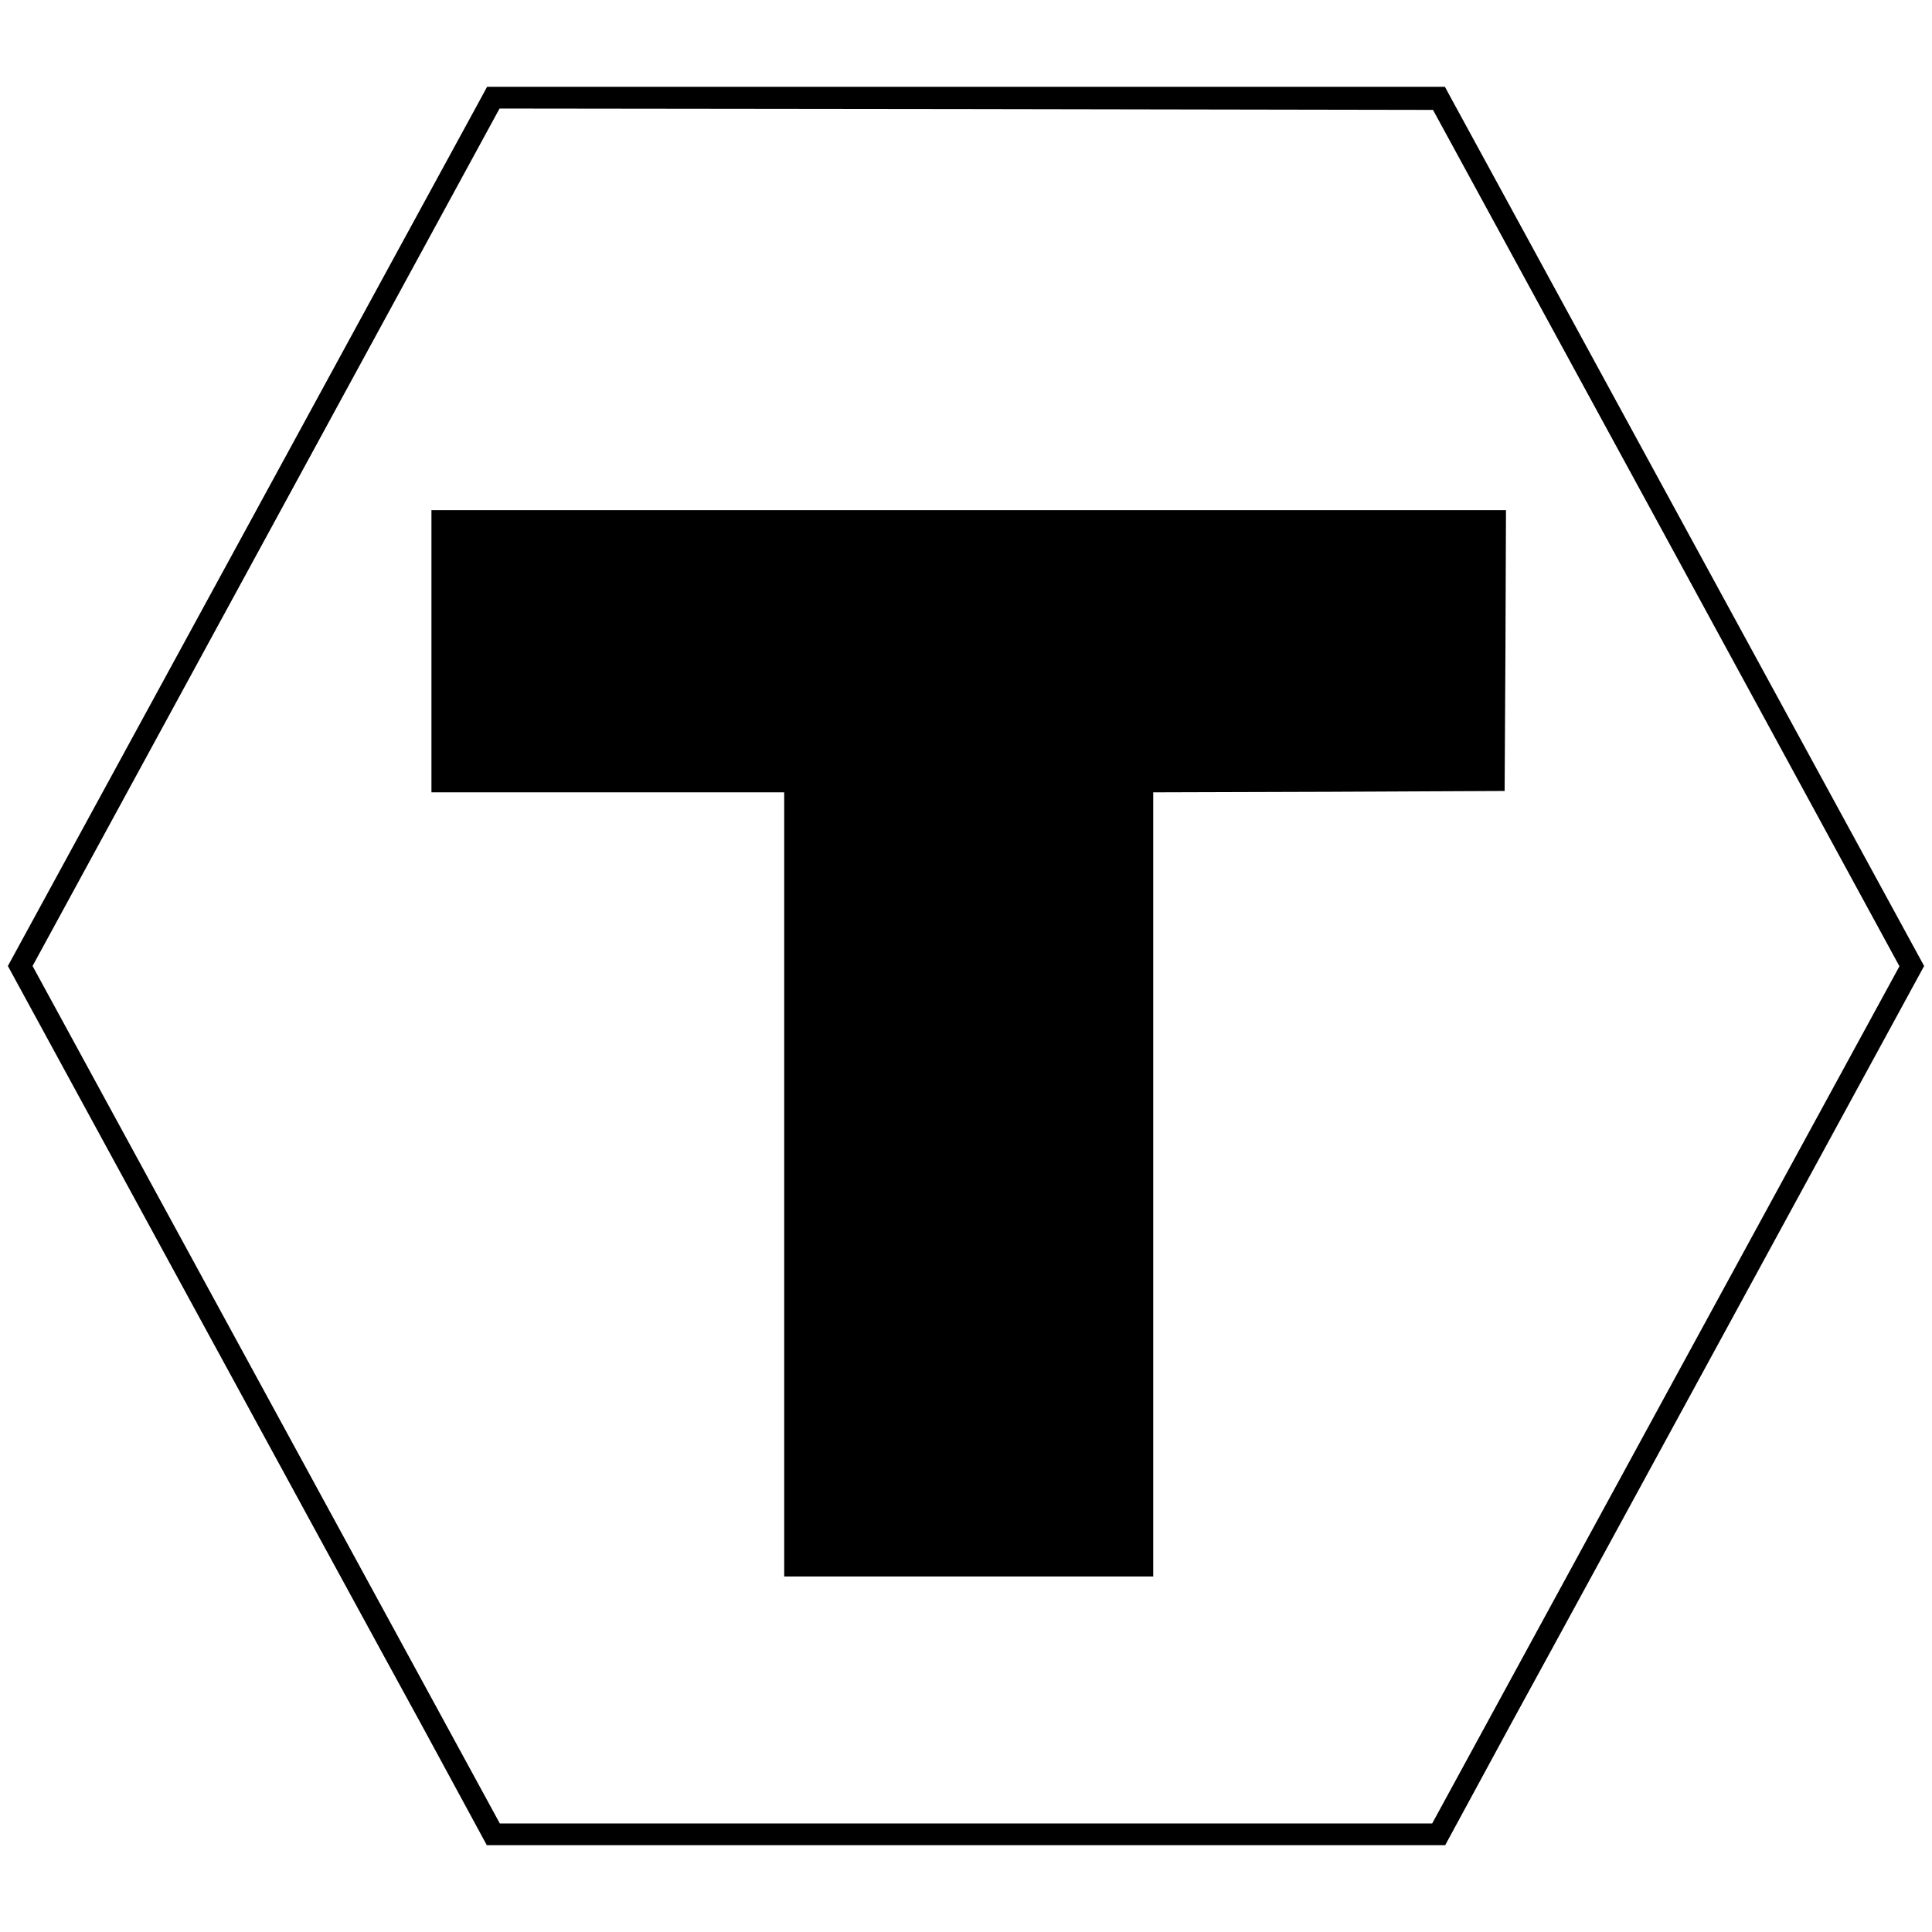
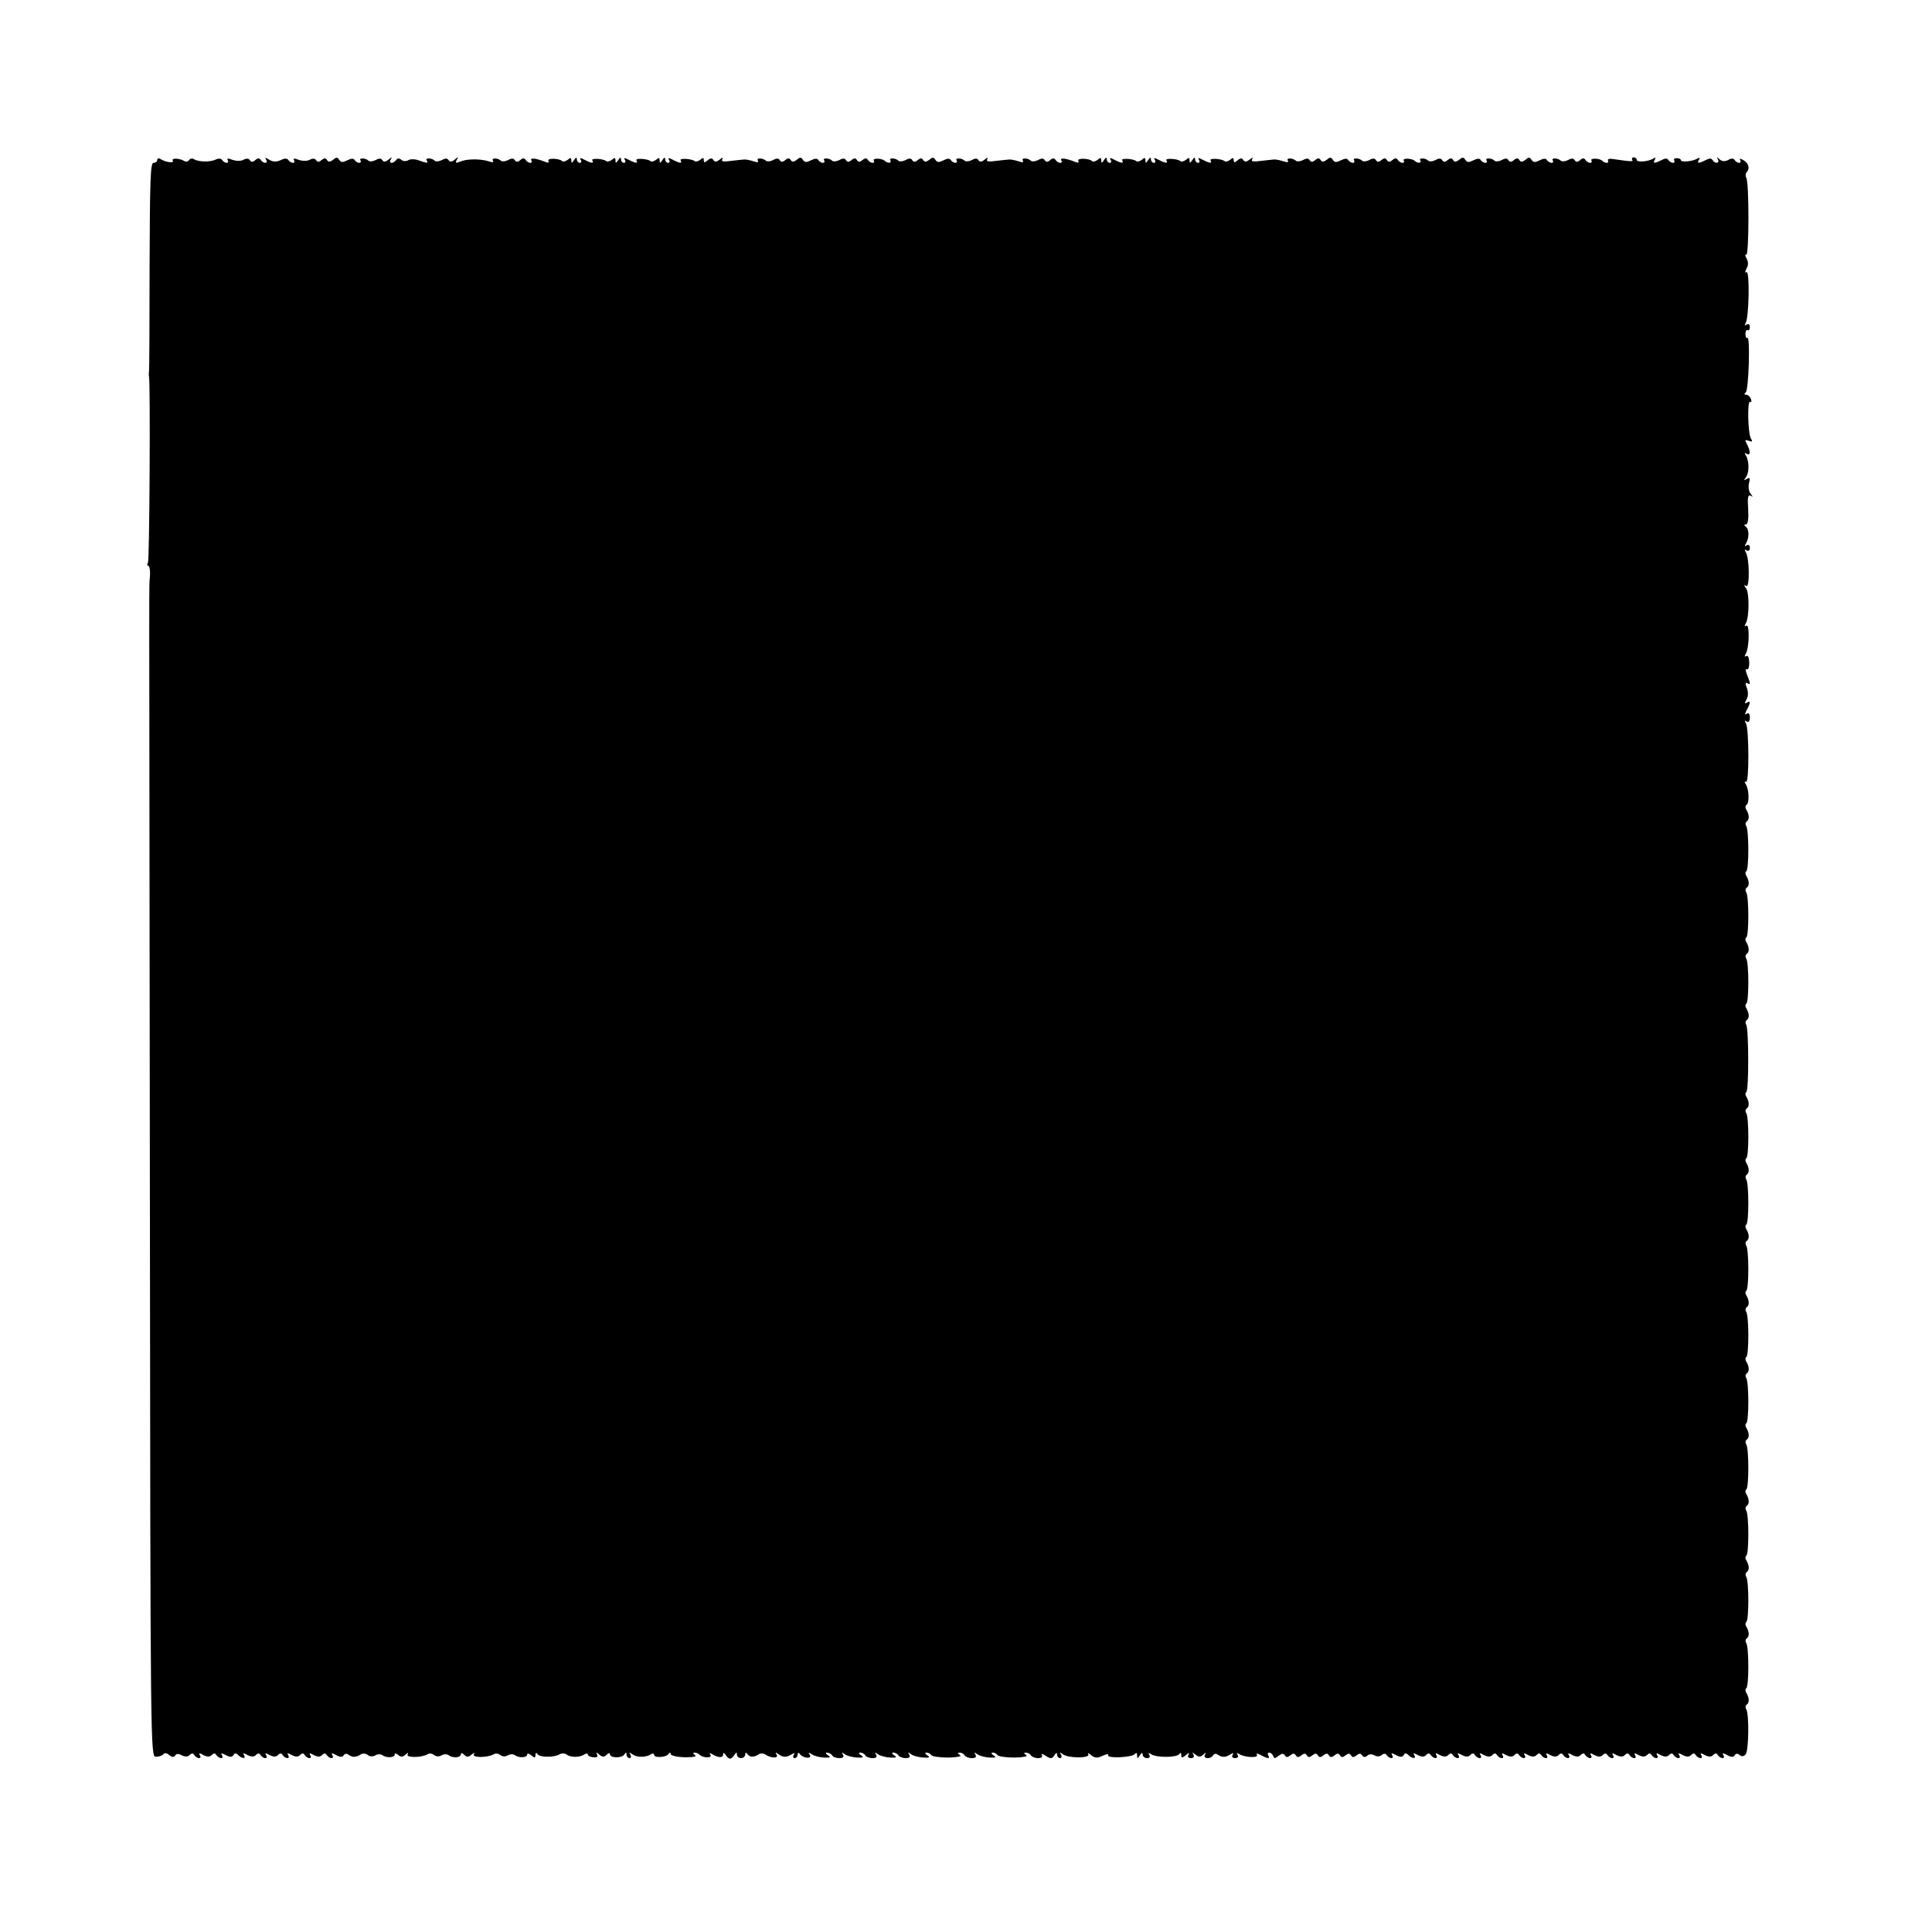
- <svg xmlns="http://www.w3.org/2000/svg" version="1.0" width="712pt" height="712pt" viewBox="0 0 712 712" preserveAspectRatio="xMidYMid meet">
-   <g transform="translate(0,712) scale(0.1,-0.1)" fill="#000000" stroke="none">
-     <path d="M1769 6752 c-14 -26 -412 -755 -883 -1620 l-857 -1572 639 -1173 c351 -644 748 -1373 883 -1619 l243 -448 1766 0 1766 0 243 448 c135 246 532 975 883 1619 l639 1173 -857 1572 c-471 865 -869 1594 -883 1620 l-26 48 -1765 0 -1765 0 -26 -48z m4372 -1615 l859 -1578 -861 -1579 -861 -1580 -1718 0 -1718 0 -861 1580 -861 1580 848 1557 c467 857 854 1568 861 1581 l12 22 1720 -2 1720 -3 860 -1578z" />
-     <path d="M1590 4720 l0 -520 650 0 650 0 0 -1445 0 -1445 680 0 680 0 0 1445 0 1445 648 2 647 3 3 518 2 517 -1980 0 -1980 0 0 -520z" />
-   </g>
+ <svg xmlns="http://www.w3.org/2000/svg" version="1" width="933.333" height="933.333" viewBox="0 0 700 700">
+   <path d="M57 57.9c0 .6-.6 1.1-1.4 1.1-1.1 0-1.3 6.4-1.4 37.2 0 20.5-.1 37.7-.2 38.3-.1.5-.1 1.4 0 2 .5 2.7.2 66.4-.4 67.4-.4.6-.3 1.1.1 1.1.5 0 .8 1.9.6 4.2-.3 5.4-.3-22.1 0 219.3.2 207.3.2 208 2.2 208 1.1 0 2.3-.4 2.7-.9.4-.6 1.2-.5 2.1.3 1 .8 1.7.9 2.2.1.4-.6 1.2-.7 2.4 0 1.2.6 2.2.5 2.8-.1.8-.8 1.3-.7 1.7 0 .4.6 1.2 1.1 1.7 1.1.6 0 .7-.5.3-1.1-.5-.8-.1-.8 1.3 0 1.4.7 2.3.7 3 0 .8-.8 1.3-.7 1.7 0 .4.6 1.2 1.1 1.7 1.1.6 0 .7-.5.3-1.1-.5-.8-.1-.8 1.4 0s2.3.8 2.8 0c.4-.8.9-.8 1.7 0 1.4 1.4 3 1.4 2.1 0-.5-.8-.1-.8 1.3 0 1.4.7 2.3.7 3 0 .8-.8 1.3-.7 1.7 0 .4.6 1.2 1.1 1.7 1.1.6 0 .7-.5.3-1.1-.5-.8-.1-.8 1.3 0 1.4.7 2.3.7 3 0 .8-.8 1.3-.7 1.7 0 .4.6 1.2 1.1 1.7 1.1.6 0 .7-.5.3-1.1-.5-.8-.1-.8 1.3 0 1.4.7 2.3.7 3 0 .8-.8 1.3-.7 1.7 0 .4.6 1.2 1.1 1.7 1.1.6 0 .7-.5.3-1.1-.5-.8-.1-.8 1.3 0 1.4.7 2.3.7 3 0 .8-.8 1.3-.7 1.7 0 .4.6 1.2 1.1 1.7 1.1.6 0 .7-.5.3-1.1-.5-.8-.1-.8 1.4 0 1.4.8 2.3.8 2.7.1.4-.7 1.2-.7 1.8-.2 1.4 1 2.7 1 4.5-.2.7-.4 1.8-.3 2.5.3.8.6 1.8.6 2.7.1.8-.5 1.9-.5 2.5-.1 1.4 1.1 4.5 1 4.5-.2 0-.5.6-.5 1.3.2 1 .8 1.7.7 2.7-.2.8-.8 1.1-.8.7-.1-.8 1.3 5 1.3 7.2 0 .6-.4 1.7-.3 2.4.3.8.6 1.8.6 2.7.1.8-.5 1.9-.5 2.5-.1 1.4 1.2 4.5 1 4.5-.3 0-.6.5-.5 1.2.2.9.9 1.5.9 2.7-.1 1-.8 1.2-.8.8-.1-.8 1.3 5 1.3 7.2 0 .6-.4 1.7-.3 2.4.3.8.6 1.8.6 2.7.1.8-.5 1.9-.5 2.5-.1 1.4 1.1 4.5 1 4.5-.2 0-.5.7-.4 1.5.3 1.2 1 1.5 1 1.5-.1 0-.9.3-1 .8-.3.8 1.2 6.1 1.2 8 0 .7-.4 1.8-.4 2.5.1 1.4 1.1 4.7 1.1 6.4 0 .7-.5 1.3-.4 1.3 0 0 .5.9.9 2 1 1.3.1 1.8-.2 1.3-1-.5-.9-.3-.9.8 0 1.2 1 1.8 1 2.7.1.7-.7 1.2-.8 1.2-.2 0 1.4 4.3 1.5 5.2.1.6-.9.8-.9.8 0 0 .7.5 1.3 1.1 1.3.5 0 .7-.6.3-1.3-.6-.9-.4-.9.7-.1 1.6 1.2 4.8 1.2 6.6.1.7-.5 1.3-.4 1.3.1 0 1.2 4.3 1 5.2-.3.5-.7.8-.6.8 0s2.3 1.1 5.1 1.2c3.1 0 4.6-.3 3.7-.8-.7-.5-.8-.9-.2-.9.6 0 1.4.3 1.8.7 1.2 1.3 4.8 1.4 4 .1-.5-.7-.3-.8.7-.2 2.1 1.3 3.9 1.4 3.9.1 0-.8.3-.7.9.1.4.8 1.2 1.4 1.6 1.4.4 0 1.2-.6 1.6-1.4.7-1 .9-1 .9-.1 0 .7.7 1.3 1.5 1.3s1.5-.6 1.5-1.3c0-.8.3-.8.8-.2.8 1.2 2.2 1.3 4 .2.6-.5 1.8-.5 2.5 0 2.2 1.4 4.9 1.4 4.1.1-.6-1-.4-1 .7-.2 1.6 1.2 2.9 1.2 4.8 0 1-.6 1.2-.5.7.2-.4.7-.2 1.2.3 1.2.6 0 1.1-.6 1.1-1.3 0-.7.3-.8.8-.2 1.1 1.6 4.6 1.9 3.6.3-.6-1-.4-1 .7-.2.8.6 2.8 1.1 4.4 1.2 2.3.1 2.6-.1 1.5-.8-.9-.6-1-1-.3-1 .6 0 1.5.5 1.8 1 .3.6 1.5 1 2.6 1 1.4 0 1.8-.4 1.3-1.3-.6-.9-.4-.9.7-.1.8.6 2.8 1.1 4.4 1.2 2.3.1 2.6-.1 1.5-.8-.9-.6-1-1-.3-1 .6 0 1.5.4 1.8 1 .3.5 1.5 1 2.6 1 1.4 0 1.8-.4 1.3-1.3-.6-.9-.4-.9.7-.1.8.6 2.8 1.1 4.4 1.2 2.3.1 2.6-.1 1.5-.8-.9-.6-1-1-.3-1 .6 0 1.5.4 1.8 1 .3.5 1.5 1 2.6 1 1.4 0 1.8-.4 1.3-1.3-.6-.9-.4-.9.7-.1.8.6 2.8 1.1 4.4 1.2 2.3.1 2.6-.1 1.5-.8-.9-.6-1-1-.3-1 .6 0 1.4.4 1.7.9.3.5 3.1.9 6.2.9 3.3-.1 5-.4 4.2-.9-.9-.6-.9-.9-.1-.9.6 0 1.5.4 1.8 1 .3.5 1.5 1 2.6 1 1.4 0 1.8-.4 1.3-1.3-.6-.9-.4-.9.7-.1.8.6 2.8 1.1 4.4 1.2 2.3.1 2.6-.1 1.5-.8-.9-.6-1-1-.3-1 .6 0 1.4.4 1.7.9.3.5 3.1.9 6.2.9 3.3-.1 5-.4 4.2-.9-.9-.6-.9-.9-.1-.9.6 0 1.5.4 1.8 1 .3.5 1.5 1 2.6 1 1.2 0 1.7-.4 1.4-1.1-.4-.6.3-.5 1.4.3 1.8 1.1 2.3 1.1 3.1-.2.6-1 1-1.1 1-.3 0 .7.5 1.3 1.1 1.3.5 0 .7-.6.3-1.3-.6-.9-.4-.9.7-.1 1.9 1.5 10.1 1.5 9.2 0-.4-.6.1-.5 1 .3 1.4 1.1 2.3 1.2 4.3.2 1.4-.6 2.3-.7 1.9-.2-.7 1.3 8.8.9 9.7-.4.5-.6.8-.4.8.5 0 1.3.1 1.3 1 0 .6-1 1-1.1 1-.3 0 .7.7 1.3 1.6 1.3.9 0 1.2-.5.8-1.2-.5-.8-.3-.8.7-.2 2 1.3 9.2 1.2 10.1 0 .5-.7.8-.6.8.3 0 1.1.3 1.1 1.7 0 1.1-1 1.4-1 .9-.1-.4.7-.1 1.2.9 1.2s1.3-.5.9-1.3c-.6-.9-.5-.9.7 0 1.2 1 1.8 1 2.9 0 1-.9 1.1-.9.6 0-.9 1.6 2 1.8 2.9.3.4-.7 1.2-.7 1.8-.2 1.5 1 2.7 1 4.6-.2 1-.6 1.2-.5.7.2-.4.7-.1 1.2.9 1.2s1.3-.5.9-1.2c-.5-.7-.3-.8.7-.2 2.1 1.2 7 1.4 6.3.2-.4-.6.1-.6 1.4.1 2.6 1.4 3.5 1.4 2.7.1-.3-.6-.2-1 .4-1 .5 0 1.1.6 1.4 1.2.3 1 .7 1 1.9 0 1.2-.9 1.8-1 2.3-.2.5.8 1 .8 2 0s1.5-.8 2 0 1 .8 2 0 1.5-.8 2 0 1 .8 2 0 1.5-.8 2 0 1 .8 2 0 1.5-.8 2 0 1 .8 2 0 1.5-.8 2 0 1 .8 2 0 1.5-.8 2 0 1 .8 2 0 1.5-.8 2 0c.5.7 1.1.8 1.9.1.7-.6 1.7-.6 2.6-.1.9.5 1.9.5 2.6-.1.8-.7 1.4-.6 1.9.1.3.5 1.1 1 1.6 1 .6 0 .7-.5.3-1.1-.5-.8-.1-.8 1.4 0s2.3.8 2.8 0c.4-.8.9-.8 1.7 0 1.4 1.4 3 1.4 2.1 0-.5-.8-.1-.8 1.3 0 1.4.7 2.3.7 3 0 .8-.8 1.3-.7 1.7 0 .4.6 1.2 1.1 1.7 1.1.6 0 .7-.5.3-1.1-.5-.8-.1-.8 1.3 0 1.4.7 2.3.7 3 0 .8-.8 1.3-.7 1.7 0 .4.6 1.2 1.1 1.7 1.1.6 0 .7-.5.3-1.1-.5-.8-.1-.8 1.3 0 1.4.7 2.3.7 3 0 .8-.8 1.3-.7 1.7 0 .4.6 1.2 1.1 1.7 1.1.6 0 .7-.5.3-1.1-.5-.8-.1-.8 1.3 0 1.4.7 2.3.7 3 0 .8-.8 1.3-.7 1.7 0 .4.6 1.2 1.1 1.7 1.1.6 0 .7-.5.3-1.1-.5-.8-.1-.8 1.3 0 1.4.7 2.3.7 3 0 .8-.8 1.3-.7 1.7 0 .4.6 1.2 1.1 1.7 1.1.6 0 .7-.5.3-1.1-.5-.8-.1-.8 1.3 0 1.4.7 2.3.7 3 0 .8-.8 1.3-.7 1.7 0 .4.6 1.2 1.1 1.7 1.1.6 0 .7-.5.3-1.1-.5-.8-.1-.8 1.3 0 1.4.7 2.3.7 3 0 .8-.8 1.3-.7 1.7 0 .4.6 1.2 1.1 1.7 1.1.6 0 .7-.5.3-1.1-.5-.8-.1-.8 1.3 0 1.4.7 2.3.7 3 0 .8-.8 1.3-.7 1.7 0 .4.6 1.2 1.1 1.7 1.1.6 0 .7-.5.3-1.1-.5-.8-.1-.8 1.3 0 1.4.7 2.3.7 3 0 .8-.8 1.3-.7 1.7 0 .4.6 1.2 1.1 1.7 1.1.6 0 .7-.5.3-1.1-.5-.8-.1-.8 1.3 0 1.4.7 2.3.7 3 0 .8-.8 1.3-.7 1.7 0 .4.6 1.2 1.1 1.7 1.1.6 0 .7-.5.3-1.1-.5-.8-.1-.8 1.3 0 1.4.7 2.3.7 3 0 .8-.8 1.3-.7 1.7 0 .4.6 1.2 1.1 1.7 1.1.6 0 .7-.5.3-1.1-.5-.8-.1-.8 1.3 0 1.4.7 2.3.7 3 0 .8-.8 1.3-.7 1.7 0 .4.6 1.2 1.1 1.7 1.1.6 0 .7-.5.3-1.1-.5-.8-.1-.8 1.3 0 1.4.7 2.3.7 3 0 .8-.8 1.3-.7 1.7 0 .4.6 1.2 1.1 1.7 1.1.6 0 .7-.5.3-1.1-.5-.8-.1-.8 1.3 0 1.4.7 2.3.7 3 0 .8-.8 1.3-.7 1.7 0 .4.6 1.2 1.1 1.7 1.1.6 0 .7-.5.3-1.1-.5-.8-.1-.8 1.4 0 1.4.8 2.3.8 2.7.1.4-.7 1.1-.8 1.8-.1.8.6 1.6.5 2.2-.3 1.1-1.3 1.3-14.5.2-16.3-.4-.6-.3-1.4.2-1.7 1-.7.9-2.5-.2-4.3-.4-.6-.4-1.4 0-1.6 1-.6 1-14.8 0-16.4-.4-.6-.3-1.4.2-1.7 1-.7.9-2.5-.2-4.3-.4-.6-.4-1.4 0-1.6 1-.6 1-14.8 0-16.4-.4-.6-.3-1.4.2-1.7 1-.7.9-2.5-.2-4.3-.4-.6-.4-1.4 0-1.6 1-.6 1-14.8 0-16.4-.4-.6-.3-1.4.2-1.7 1-.7.9-2.5-.2-4.3-.4-.6-.4-1.4 0-1.6 1-.6 1-14.8 0-16.4-.4-.6-.3-1.4.2-1.7 1-.7.9-2.5-.2-4.3-.4-.6-.4-1.4 0-1.6 1-.6 1-14.8 0-16.4-.4-.6-.3-1.4.2-1.7 1-.7.9-2.5-.2-4.3-.4-.6-.4-1.4 0-1.6 1-.6 1-14.8 0-16.4-.4-.6-.3-1.4.2-1.7 1-.7.9-2.5-.2-4.3-.4-.6-.4-1.4 0-1.6 1-.6 1-14.8 0-16.4-.4-.6-.3-1.4.2-1.7 1-.7.9-2.5-.2-4.3-.4-.6-.4-1.4 0-1.6 1-.6 1-14.8 0-16.4-.4-.6-.3-1.4.2-1.7 1-.7.9-2.5-.2-4.3-.4-.6-.4-1.4 0-1.6 1-.6 1-14.8 0-16.4-.4-.6-.3-1.4.2-1.7 1-.7.9-2.5-.2-4.3-.4-.6-.4-1.4 0-1.6 1-.6.9-22.9 0-24.4-.4-.6-.3-1.4.2-1.7 1-.7.9-2.5-.2-4.3-.4-.6-.4-1.4 0-1.6 1-.6 1-14.8 0-16.4-.4-.6-.3-1.4.2-1.7 1-.7.9-2.5-.2-4.3-.4-.6-.4-1.4 0-1.6 1-.6 1-14.8 0-16.4-.4-.6-.3-1.4.2-1.7 1-.7.9-2.5-.2-4.3-.4-.6-.4-1.4 0-1.6 1-.6 1-14.8 0-16.4-.4-.6-.3-1.4.2-1.7 1-.7.9-2.5-.2-4.3-.4-.6-.4-1.4.1-1.7 1.1-.6.9-5.7-.3-7.5-.5-.8-.4-1.2.1-.8 1.2.7 1.1-19.3 0-21.2-.6-1-.5-1.2.2-.7.8.5 1.2-.1 1.2-1.4 0-1.3-.4-1.9-1.1-1.4-.8.5-.8.1 0-1.4 1.4-2.6 1.4-3.5 0-2.6-.8.5-.9.2-.1-1.2.6-1.1.7-2.7.1-4.2s-.5-2.1.1-1.7c1.3.8 1.3.3 0-3-.6-1.5-.6-2.4-.1-2 .5.3.9-.8.9-2.4-.1-1.8-.5-2.8-1.1-2.4-.6.4-.7.1-.2-.8 1.3-2 1.5-11 .2-10.2-.6.4-.7.1-.2-.8 1.3-2 1.4-11.2.1-12.8-.8-1.1-.8-1.3.1-.8 1.3.8 1.2-10.1-.2-12.3-.5-.9-.4-1.1.3-.6.7.4 1.2.1 1.2-.9s-.5-1.3-1.2-.9c-.7.5-.8.3-.2-.7 1.2-1.9 1.2-5.2-.1-6.1-.7-.5-.6-.8.1-.8s1-2 .8-5.5c-.3-4.2-.1-5.4.9-4.9.9.6.9.5 0-.7-.7-.8-.9-2.6-.6-3.9.5-1.8.3-2.1-.8-1.5-1.1.7-1.2.6-.3-.6 1.2-1.7 1.2-5.8 0-7.8-.6-1-.5-1.2.2-.7 1.5.9 1.5-.9.2-3.4-.9-1.6-.8-1.8.6-1.3 1.3.5 1.5.3.8-.8-1.1-1.8-1.4-14-.3-13.3.5.3.6-.2.3-1-.3-.9-1.1-1.6-1.8-1.6s-.7-.3-.1-.8c1.1-.8 1.7-20.5.6-19.8-.4.3-.7-.4-.7-1.4 0-1 .4-1.6.8-1.4.4.3.8-.2.8-1.1 0-1-.5-1.3-1.2-.9-.7.5-.8.3-.3-.6 1.2-2 1.5-19.1.3-18.4-.6.4-.6-.1 0-1.3.7-1.2.7-2.4 0-3.7-.6-1-.6-1.6-.1-1.3 1 .6 1.1-26.2 0-27.9-.3-.6-.3-1.4 0-1.8 1.4-1.4 1-3.3-.9-4.5-1.2-.7-1.7-.8-1.3-.2.3.6.2 1.1-.4 1.1-.5 0-1.3-.5-1.6-1-.4-.7-1.3-.7-2.4 0-1.2.6-2.2.5-3.1-.3-1-.9-1.1-.9-.6 0 .8 1.5-1 1.8-1.9.3-.4-.7-1.2-.7-2.5 0-2.5 1.3-3.3 1.3-2.4-.2.4-.7.3-.8-.5-.4-1.7 1.1-6.1 1.5-6.1.6 0-.4-.7-.7-1.5-.7s-1.2.4-.9.9c.3.4.1.8-.5.8-.5 0-1.3-.5-1.6-1-.4-.7-1.2-.7-2.5 0-2.5 1.3-3.3 1.3-2.4-.2.4-.7.3-.8-.5-.4-1.8 1.2-6.1 1.5-6.1.5 0-.5-.5-.9-1.1-.9-.5 0-.8.4-.5.9.5.7-.4.7-7.1-.3-1.2-.2-2 .1-1.7.5.6 1.1-1 1.2-2 .2s-4.6-1.1-4-.1c.3.4.1.8-.5.8-.5 0-1.3-.5-1.6-1-.5-.8-1.1-.8-2 0-.9.8-1.5.8-2 0-.4-.7-1.2-.7-2.4 0-1 .5-2.1.6-2.5.3-1-1.1-3.7-1.2-3-.2.3.5.1.9-.5.9-.5 0-1.3-.5-1.6-1-.4-.7-1.3-.6-2.7.1-1.6.8-2.2.8-2.9-.2-.6-1-1.1-1-2.2 0-1.1.8-1.7.9-2.2.1-.5-.8-1-.8-2 0-.9.8-1.5.8-2 0-.4-.7-1.2-.7-2.4 0-1 .5-2.1.6-2.5.3-1-1.1-3.7-1.2-3-.2.3.5.1.9-.5.9-.5 0-1.3-.5-1.6-1-.4-.7-1.3-.6-2.7.1-1.6.8-2.2.8-2.9-.2-.6-1-1.1-1-2.2 0-1.1.8-1.7.9-2.2.1-.5-.8-1-.8-2 0-.9.8-1.5.8-2 0-.4-.7-1.2-.7-2.4 0-1 .5-2.1.6-2.5.3-1-1.1-3.7-1.2-3-.2.6 1-.9 1.2-2 .2-1-1-4.6-1.1-4-.1.3.4.1.8-.5.8-.5 0-1.3-.5-1.6-1-.5-.8-1.1-.8-2 0-1 .8-1.5.8-2 0s-1-.8-2 0c-.9.8-1.5.8-2 0-.4-.7-1.2-.7-2.4 0-1 .5-2.1.6-2.5.3-1-1.1-3.7-1.2-3-.2.3.5.1.9-.5.9-.5 0-1.3-.5-1.6-1-.4-.7-1.3-.6-2.7.1-1.6.8-2.2.8-2.9-.2-.6-1-1.1-1-2.2 0-1.1.8-1.7.9-2.2.1-.5-.8-1-.8-2 0-.9.8-1.5.8-2 0-.4-.7-1.2-.7-2.4 0-1 .5-2.1.6-2.5.3-1.1-1.1-3.7-1.2-3-.1.4.7-.2.7-1.7.2-1.3-.4-2.8-.7-3.4-.6-.5 0-2.7.3-4.7.5-2.7.4-3.6.2-3.1-.6.4-.7 0-.7-.9.1-1.2.9-1.8 1-2.3.2-.5-.8-1.1-.8-2.1.1-1.1.9-1.4.9-1.4-.1 0-.9-.3-1-1.3-.1-.8.6-1.6.8-2 .5-.9-.9-5.7-1.2-5.1-.3.7 1.2-.3 1.1-2.8-.2-1.5-.8-1.9-.8-1.4 0 .4.6.2 1.1-.3 1.1-.6 0-1.1-.6-1.1-1.3 0-.8-.4-.7-1 .3-.8 1.2-1 1.2-1 .1 0-1-.3-1.1-1.3-.2-.8.6-1.6.8-2 .5-.9-.9-5.7-1.2-5.1-.3.7 1.2-.3 1.1-2.8-.2-1.5-.8-1.9-.8-1.4 0 .4.6.2 1.1-.3 1.1-.6 0-1.1-.6-1.1-1.3 0-.8-.4-.7-1 .3-.8 1.2-1 1.2-1 .1 0-1-.3-1.1-1.3-.2-.8.6-1.6.8-2 .5-.9-.9-5.7-1.2-5.1-.3.7 1.2-.3 1.1-2.8-.2-1.5-.8-1.9-.8-1.4 0 .4.6.2 1.1-.3 1.1-.6 0-1.1-.6-1.1-1.3 0-.8-.4-.7-1 .3-.8 1.2-1 1.2-1 .1 0-1-.3-1.1-1.3-.2-.8.6-1.6.8-2 .5-1-1.1-5.7-1.2-5-.1.4.7-.1.8-1.3.3-3.2-1.3-5.5-1.5-4.9-.5.4.5.2.9-.4.9-.5 0-1.3-.5-1.6-1-.5-.8-1.1-.8-2 0-.9.8-1.5.8-2 0-.4-.7-1.2-.7-2.4 0-1 .5-2.1.6-2.5.3-1.1-1.1-3.7-1.2-3-.1.4.7-.2.7-1.7.2-1.3-.4-2.8-.7-3.4-.6-.5 0-2.7.3-4.7.5-2.7.4-3.6.2-3.1-.6.4-.7 0-.7-.9.1-1.1.9-1.8 1-2.3.2-.4-.7-1.2-.7-2.4 0-1 .5-2.1.6-2.5.3-1-1.1-3.7-1.2-3-.2.3.5.1.9-.5.9-.5 0-1.3-.5-1.6-1-.4-.7-1.3-.6-2.7.1-1.6.8-2.2.8-2.9-.2-.6-1-1.1-1-2.2 0-1.1.8-1.7.9-2.2.1-.5-.8-1-.8-2 0-.9.8-1.5.8-2 0-.4-.7-1.2-.7-2.4 0-1 .5-2.1.6-2.5.3-1-1.1-3.7-1.2-3-.2.6 1-.9 1.2-2 .2-1-1-4.6-1.1-4-.1.3.4.1.8-.5.8-.5 0-1.3-.5-1.6-1-.5-.8-1.1-.8-2 0-1 .8-1.5.8-2 0s-1-.8-2 0c-.9.8-1.5.8-2 0-.4-.7-1.2-.7-2.4 0-1 .5-2.1.6-2.5.3-1-1.1-3.7-1.2-3-.2.3.5.1.9-.5.9-.5 0-1.3-.5-1.6-1-.4-.7-1.3-.6-2.7.1-1.6.8-2.2.8-2.9-.2-.6-1-1.1-1-2.2 0-1.1.8-1.7.9-2.2.1-.5-.8-1-.8-2 0-.9.8-1.5.8-2 0-.4-.7-1.2-.7-2.4 0-1 .5-2.1.6-2.5.3-1.1-1.1-3.7-1.2-3-.1.4.7-.2.7-1.7.2-1.3-.4-2.8-.7-3.4-.6-.5 0-2.7.3-4.7.5-2.7.4-3.6.2-3.1-.6.4-.7 0-.7-.9.1-1.2.9-1.8 1-2.3.2-.5-.8-1.1-.8-2.1.1-1.1.9-1.4.9-1.4-.1 0-.9-.3-1-1.3-.1-.8.6-1.6.8-2 .5-.9-.9-5.7-1.2-5.1-.3.7 1.2-.3 1.1-2.8-.2-1.5-.8-1.9-.8-1.4 0 .4.6.2 1.1-.3 1.1-.6 0-1.1-.6-1.1-1.3 0-.8-.4-.7-1 .3-.8 1.2-1 1.2-1 .1 0-1-.3-1.1-1.3-.2-.8.6-1.6.8-2 .5-.9-.9-5.7-1.2-5.1-.3.7 1.2-.3 1.1-2.8-.2-1.5-.8-1.9-.8-1.4 0 .4.6.2 1.1-.3 1.1-.6 0-1.1-.6-1.1-1.3 0-.8-.4-.7-1 .3-.8 1.2-1 1.2-1 .1 0-1-.3-1.1-1.3-.2-.8.6-1.6.8-2 .5-.9-.9-5.7-1.2-5.1-.3.7 1.2-.3 1.1-2.8-.2-1.5-.8-1.9-.8-1.4 0 .4.6.2 1.1-.3 1.1-.6 0-1.1-.6-1.1-1.3 0-.8-.4-.7-1 .3-.8 1.2-1 1.2-1 .1 0-1-.3-1.1-1.3-.2-.8.6-1.6.8-2 .5-1-1.1-5.7-1.2-5-.1.4.7-.1.8-1.3.3-3.2-1.3-5.5-1.5-4.9-.5.4.5.2.9-.4.9-.5 0-1.3-.5-1.6-1-.5-.8-1.1-.8-2 0-.9.8-1.5.8-2 0-.4-.7-1.2-.7-2.4 0-1 .5-2.1.6-2.5.3-1.1-1.1-3.7-1.2-3-.1.4.7-.2.7-1.7.2-3-.9-7.8-.9-10.3.2-1.5.6-1.7.4-1.1-.7.7-1.2.6-1.2-.7-.1-1.1.9-1.8 1-2.3.2-.4-.7-1.2-.7-2.4 0-1 .5-2.1.6-2.5.3-1-1.1-3.7-1.2-3-.2.7 1.1.1 1.1-2.9 0-1.3-.5-3-.5-3.7-.1-.8.5-1.9.5-2.6-.1-.8-.7-1.4-.6-1.9.1-.3.5-1.1 1-1.6 1-.6 0-.7-.6-.3-1.3.6-.9.4-.9-.8.1-1.1.9-1.8 1-2.3.2-.4-.7-1.2-.7-2.4 0-1 .5-2.1.6-2.5.3-1-1.1-3.7-1.2-3-.2.3.5.1.9-.5.9-.5 0-1.3-.5-1.6-1-.4-.7-1.3-.6-2.7.1-1.6.8-2.2.8-2.9-.2-.6-1-1.1-1-2.2 0-1.1.8-1.7.9-2.2.1-.5-.8-1-.8-2 0-.9.8-1.5.8-2 0-.4-.6-1.2-.7-2.3-.1-.9.5-2.6.5-4 0-1.5-.6-2.1-.5-1.7.1.3.6.2 1-.4 1-.5 0-1.3-.5-1.6-1-.4-.6-1.3-.7-2.3-.2-2.1 1-3.3 1-5.1-.2-1-.6-1.2-.5-.7.2.4.7.3 1.2-.3 1.2-.5 0-1.3-.5-1.6-1-.5-.8-1.1-.8-2 0-.9.8-1.5.8-2 0-.4-.6-1.2-.7-2.3-.1-.9.5-2.6.5-4 0-1.5-.6-2.1-.5-1.7.1.3.6.2 1-.4 1-.5 0-1.3-.5-1.6-1-.4-.6-1.3-.7-2.3-.2-2 1-6.2.9-7.9-.1-.6-.4-1.4-.3-1.8.3-.4.6-1.2.7-1.8.3-1.7-1-4.7-1.1-4.1-.1.6 1-2.6.6-4.3-.5-.8-.5-1.3-.4-1.3.2z" />
</svg>
